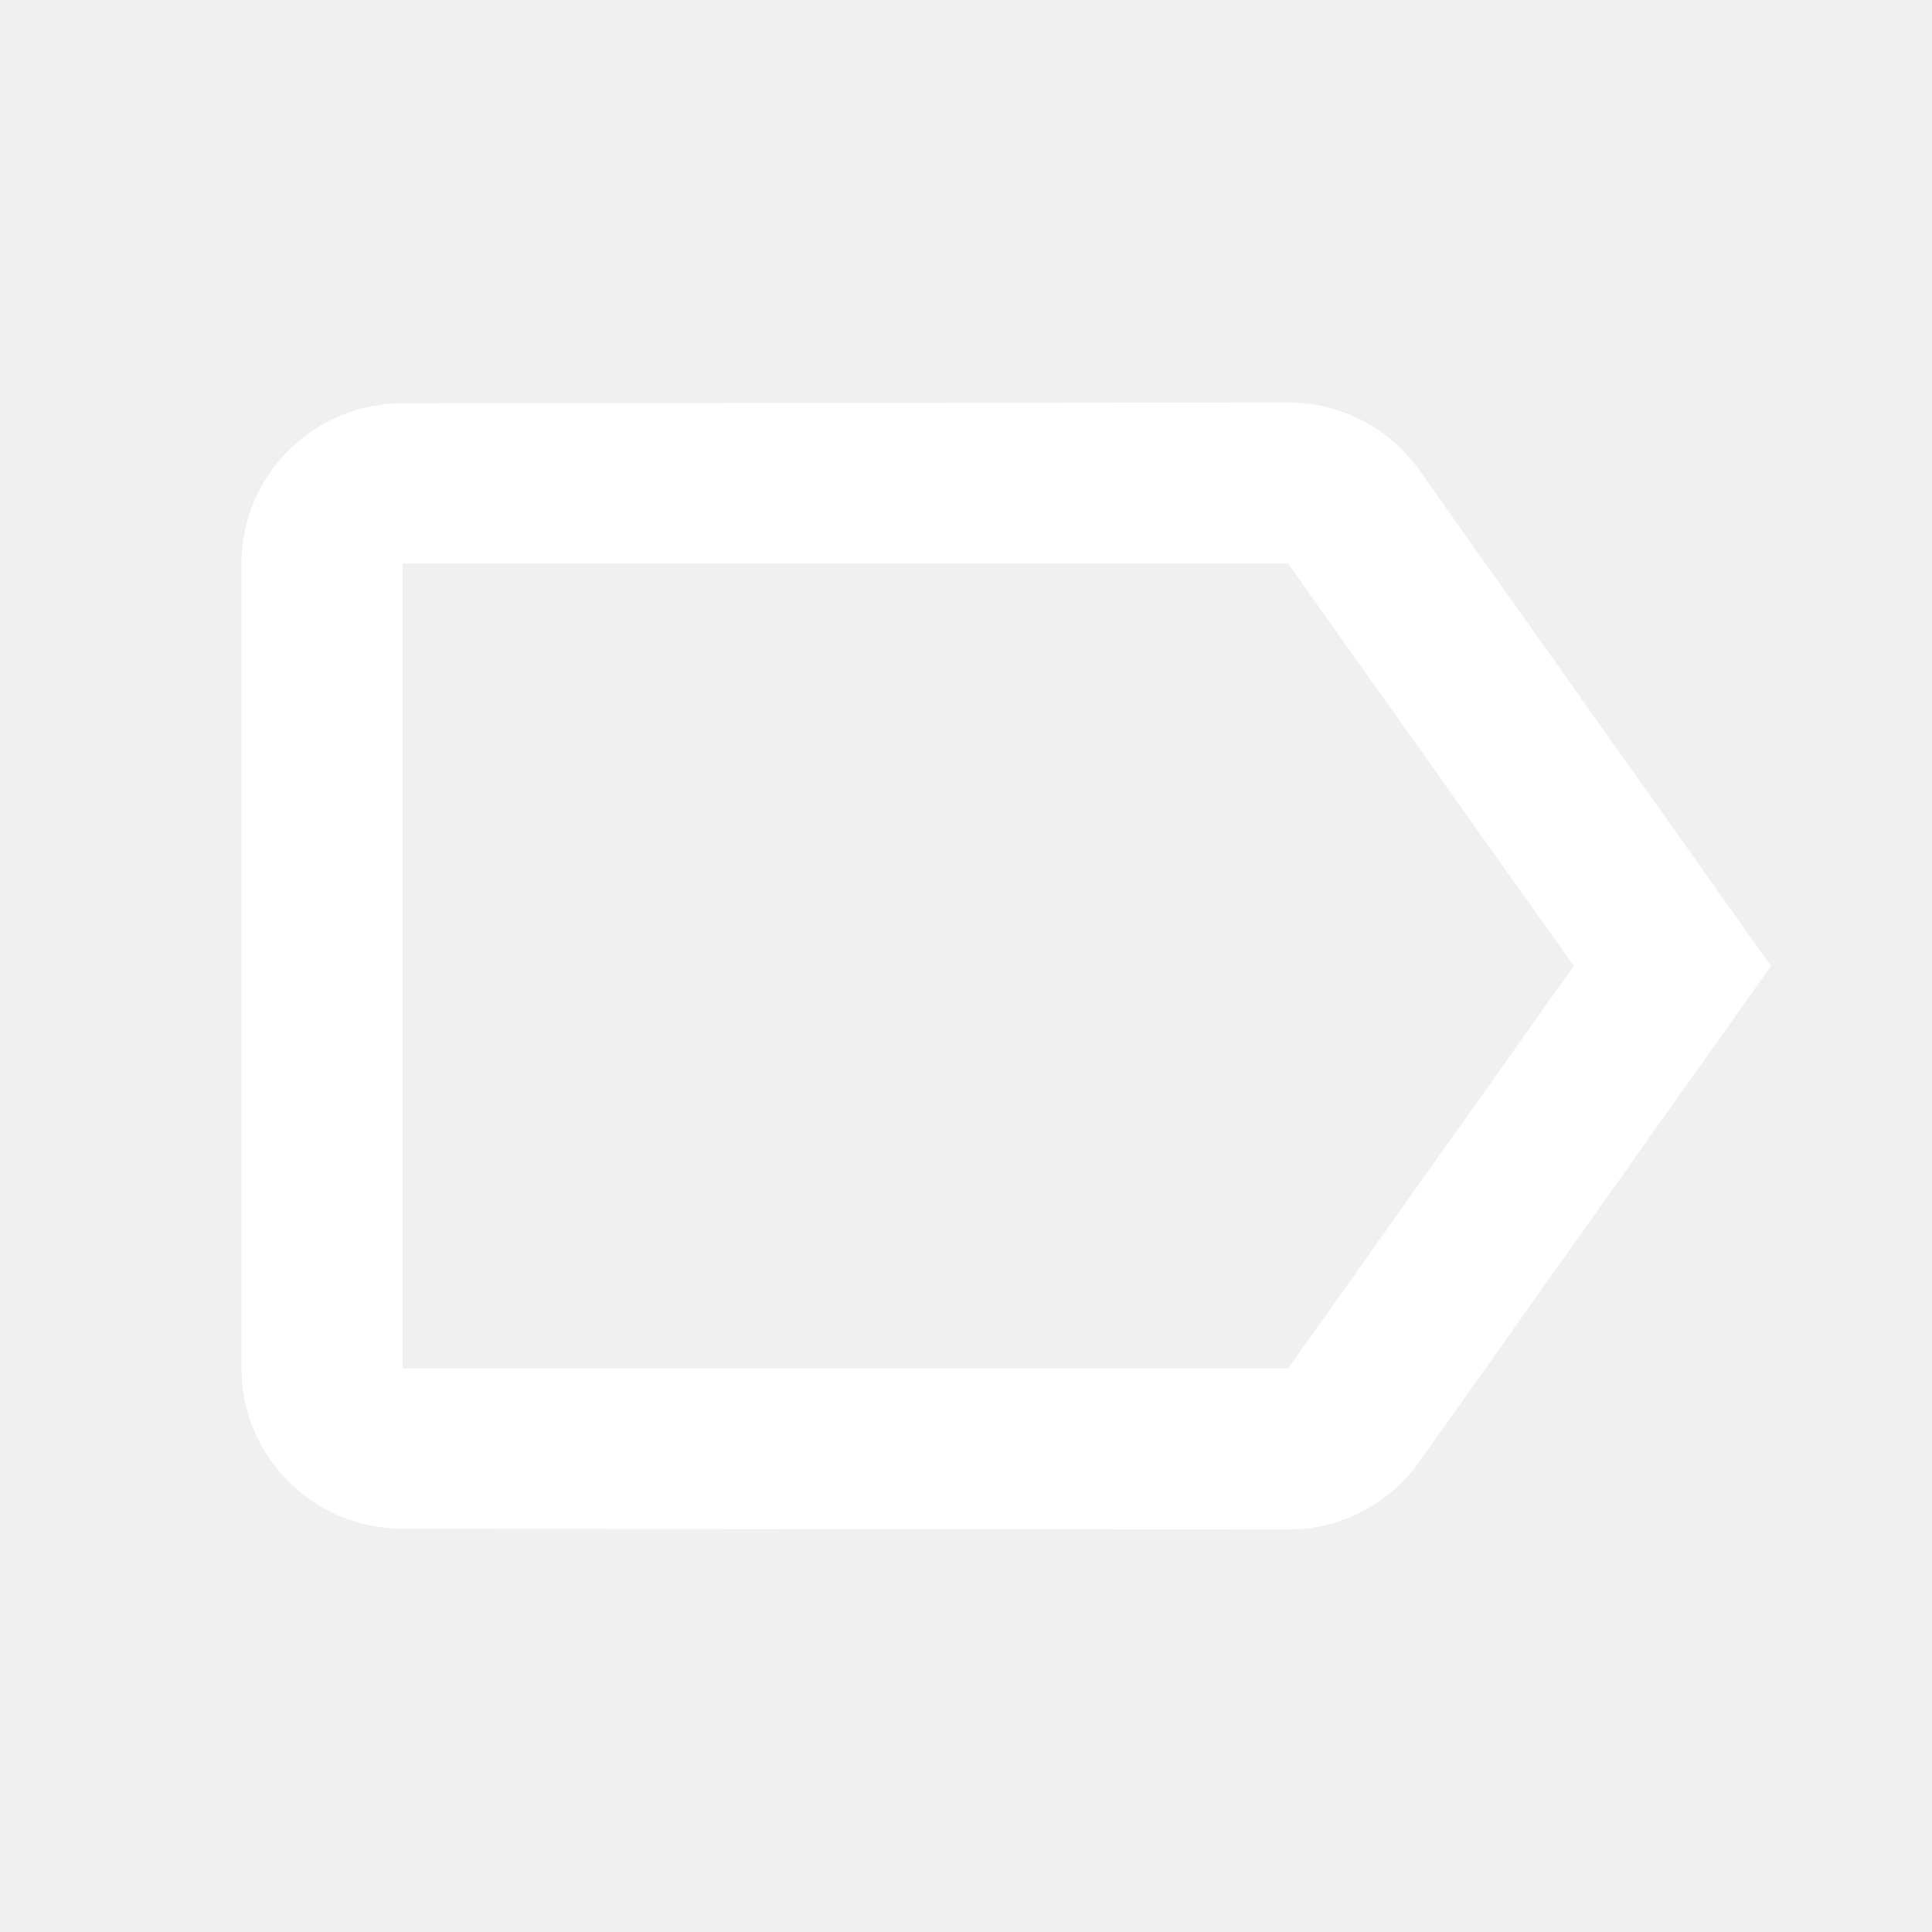
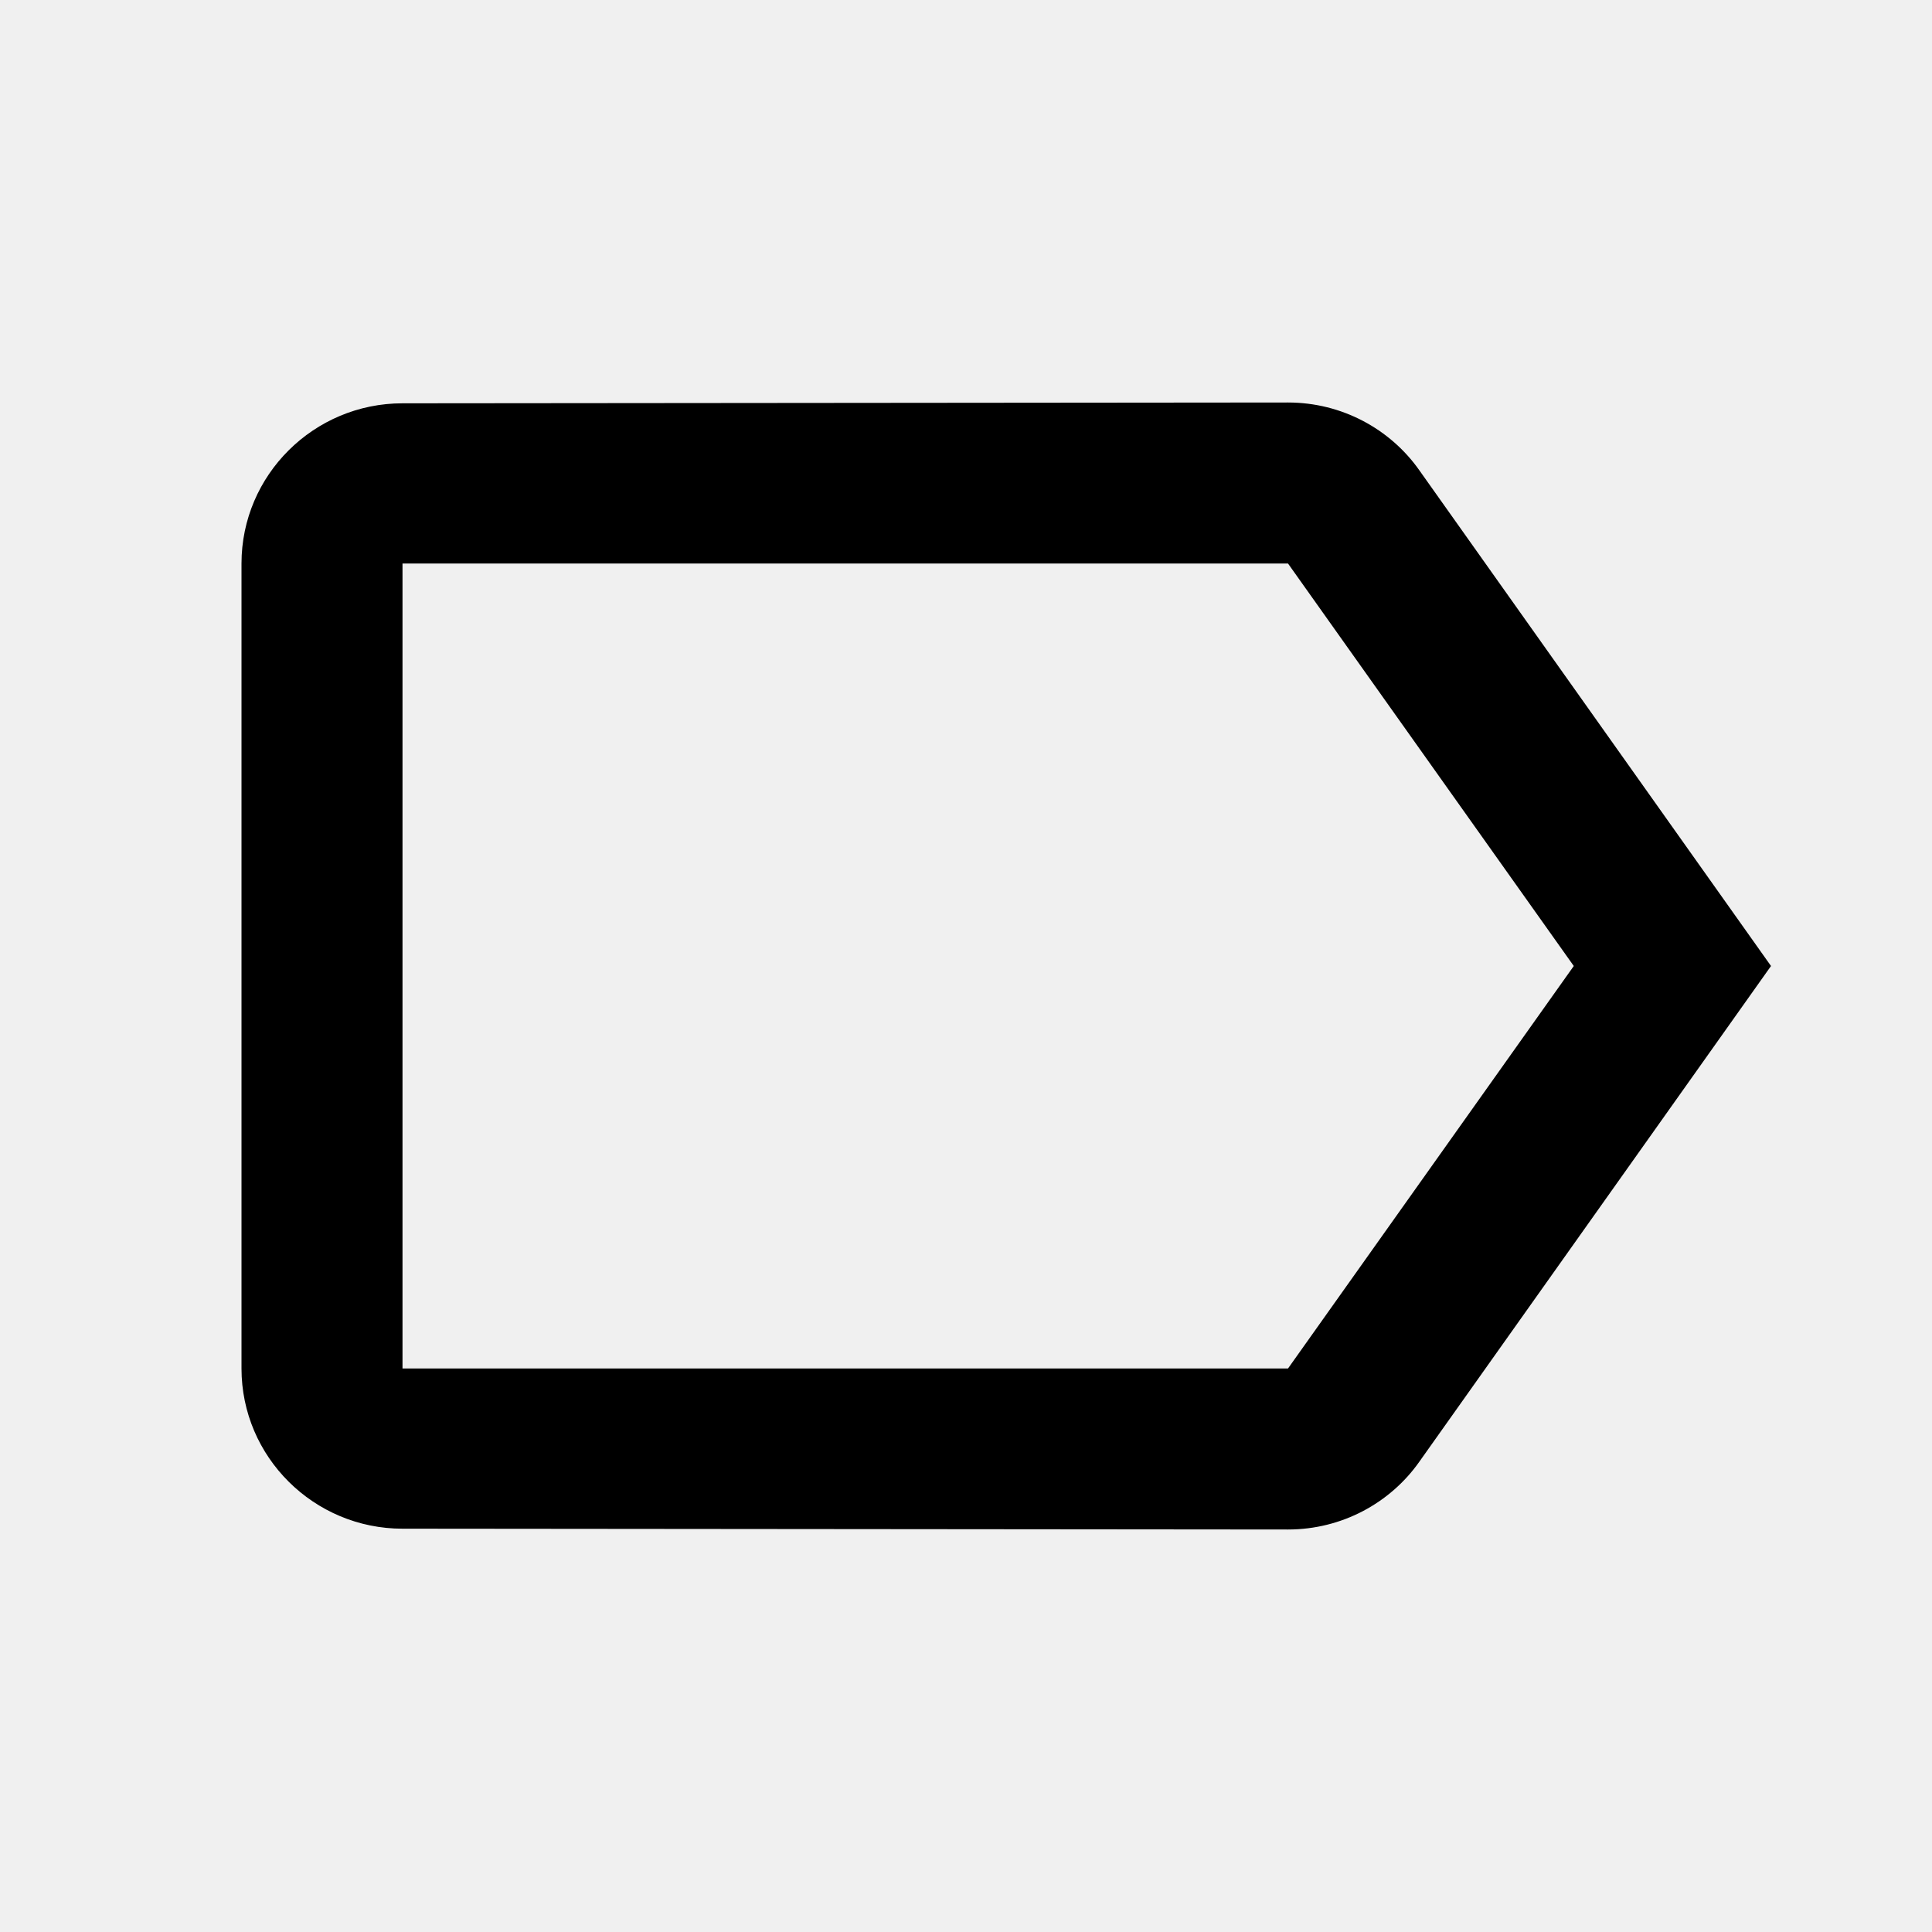
- <svg xmlns="http://www.w3.org/2000/svg" viewBox="0 0 24 24" fill="#FFFFFF">
+ <svg xmlns="http://www.w3.org/2000/svg" viewBox="0 0 24 24" fill="currentColor">
  <path d="M0 0h24v24H0V0z" fill="none" />
  <path d="M17.63 5.84C17.27 5.33 16.67 5 16 5L5 5.01C3.9 5.01 3 5.9 3 7v10c0 1.1.9 1.99 2 1.99L16 19c.67 0 1.27-.33 1.63-.84L22 12l-4.37-6.16zM16 17H5V7h11l3.55 5L16 17z" />
</svg>
